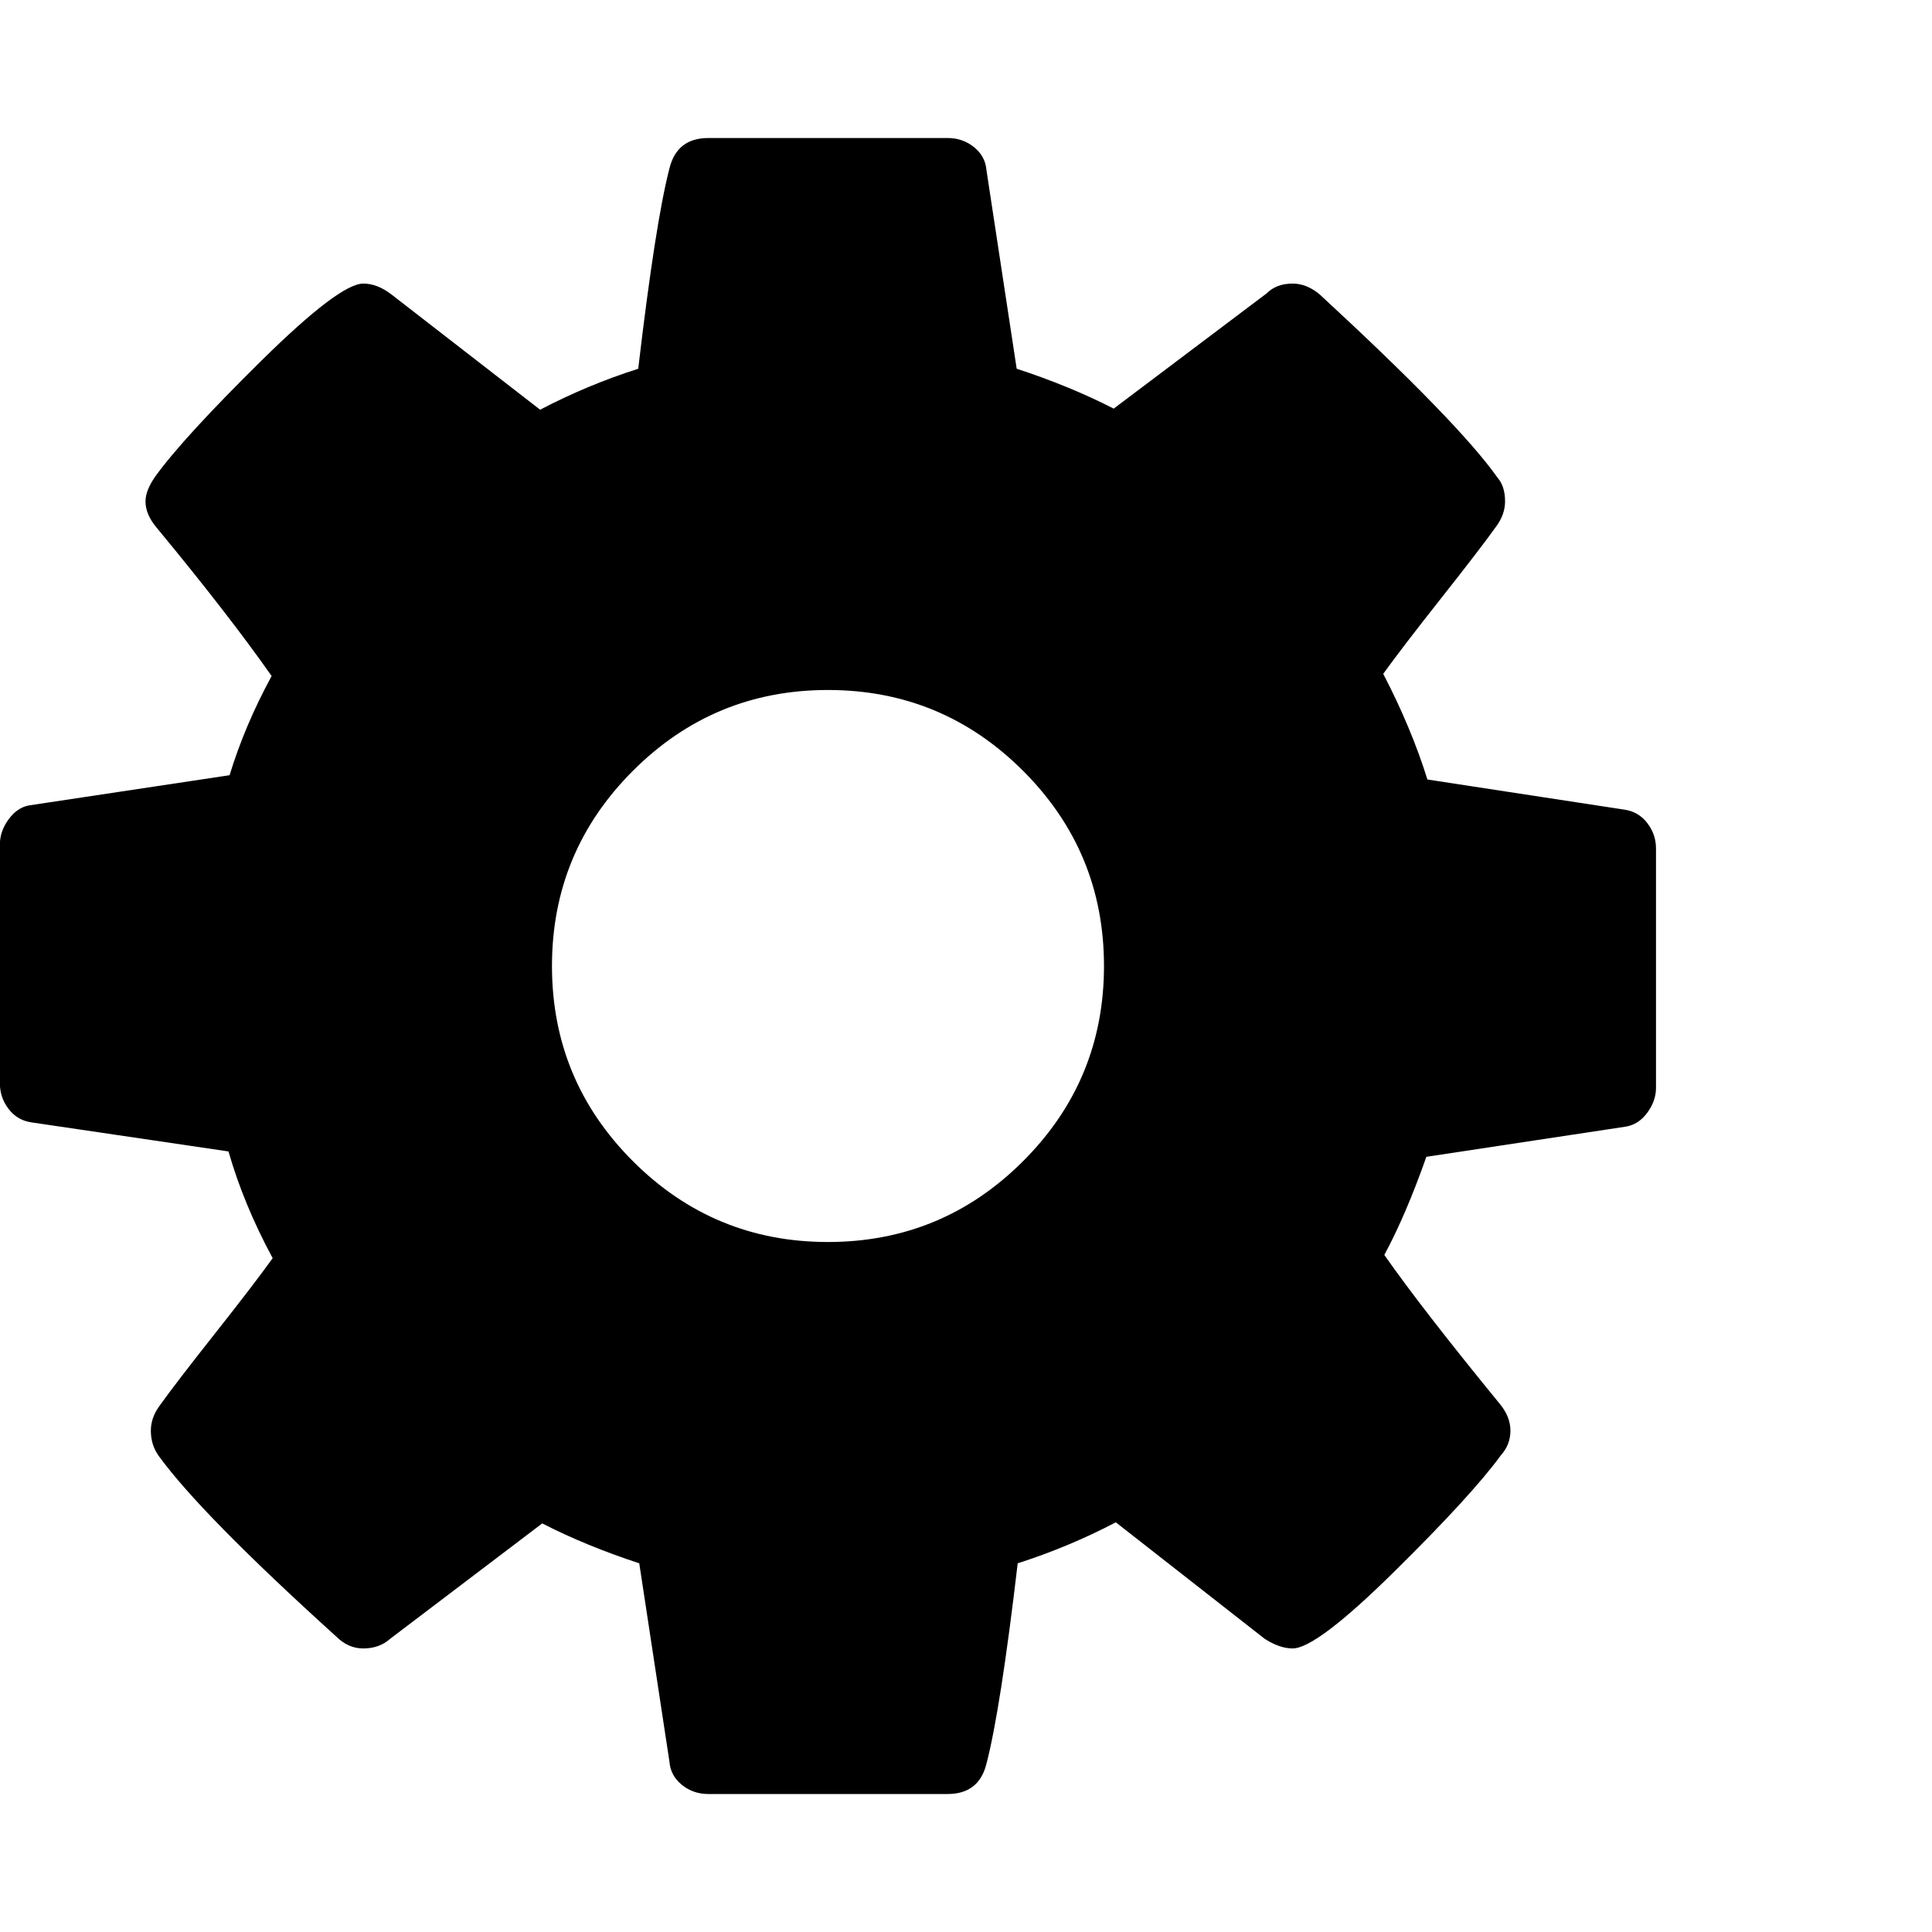
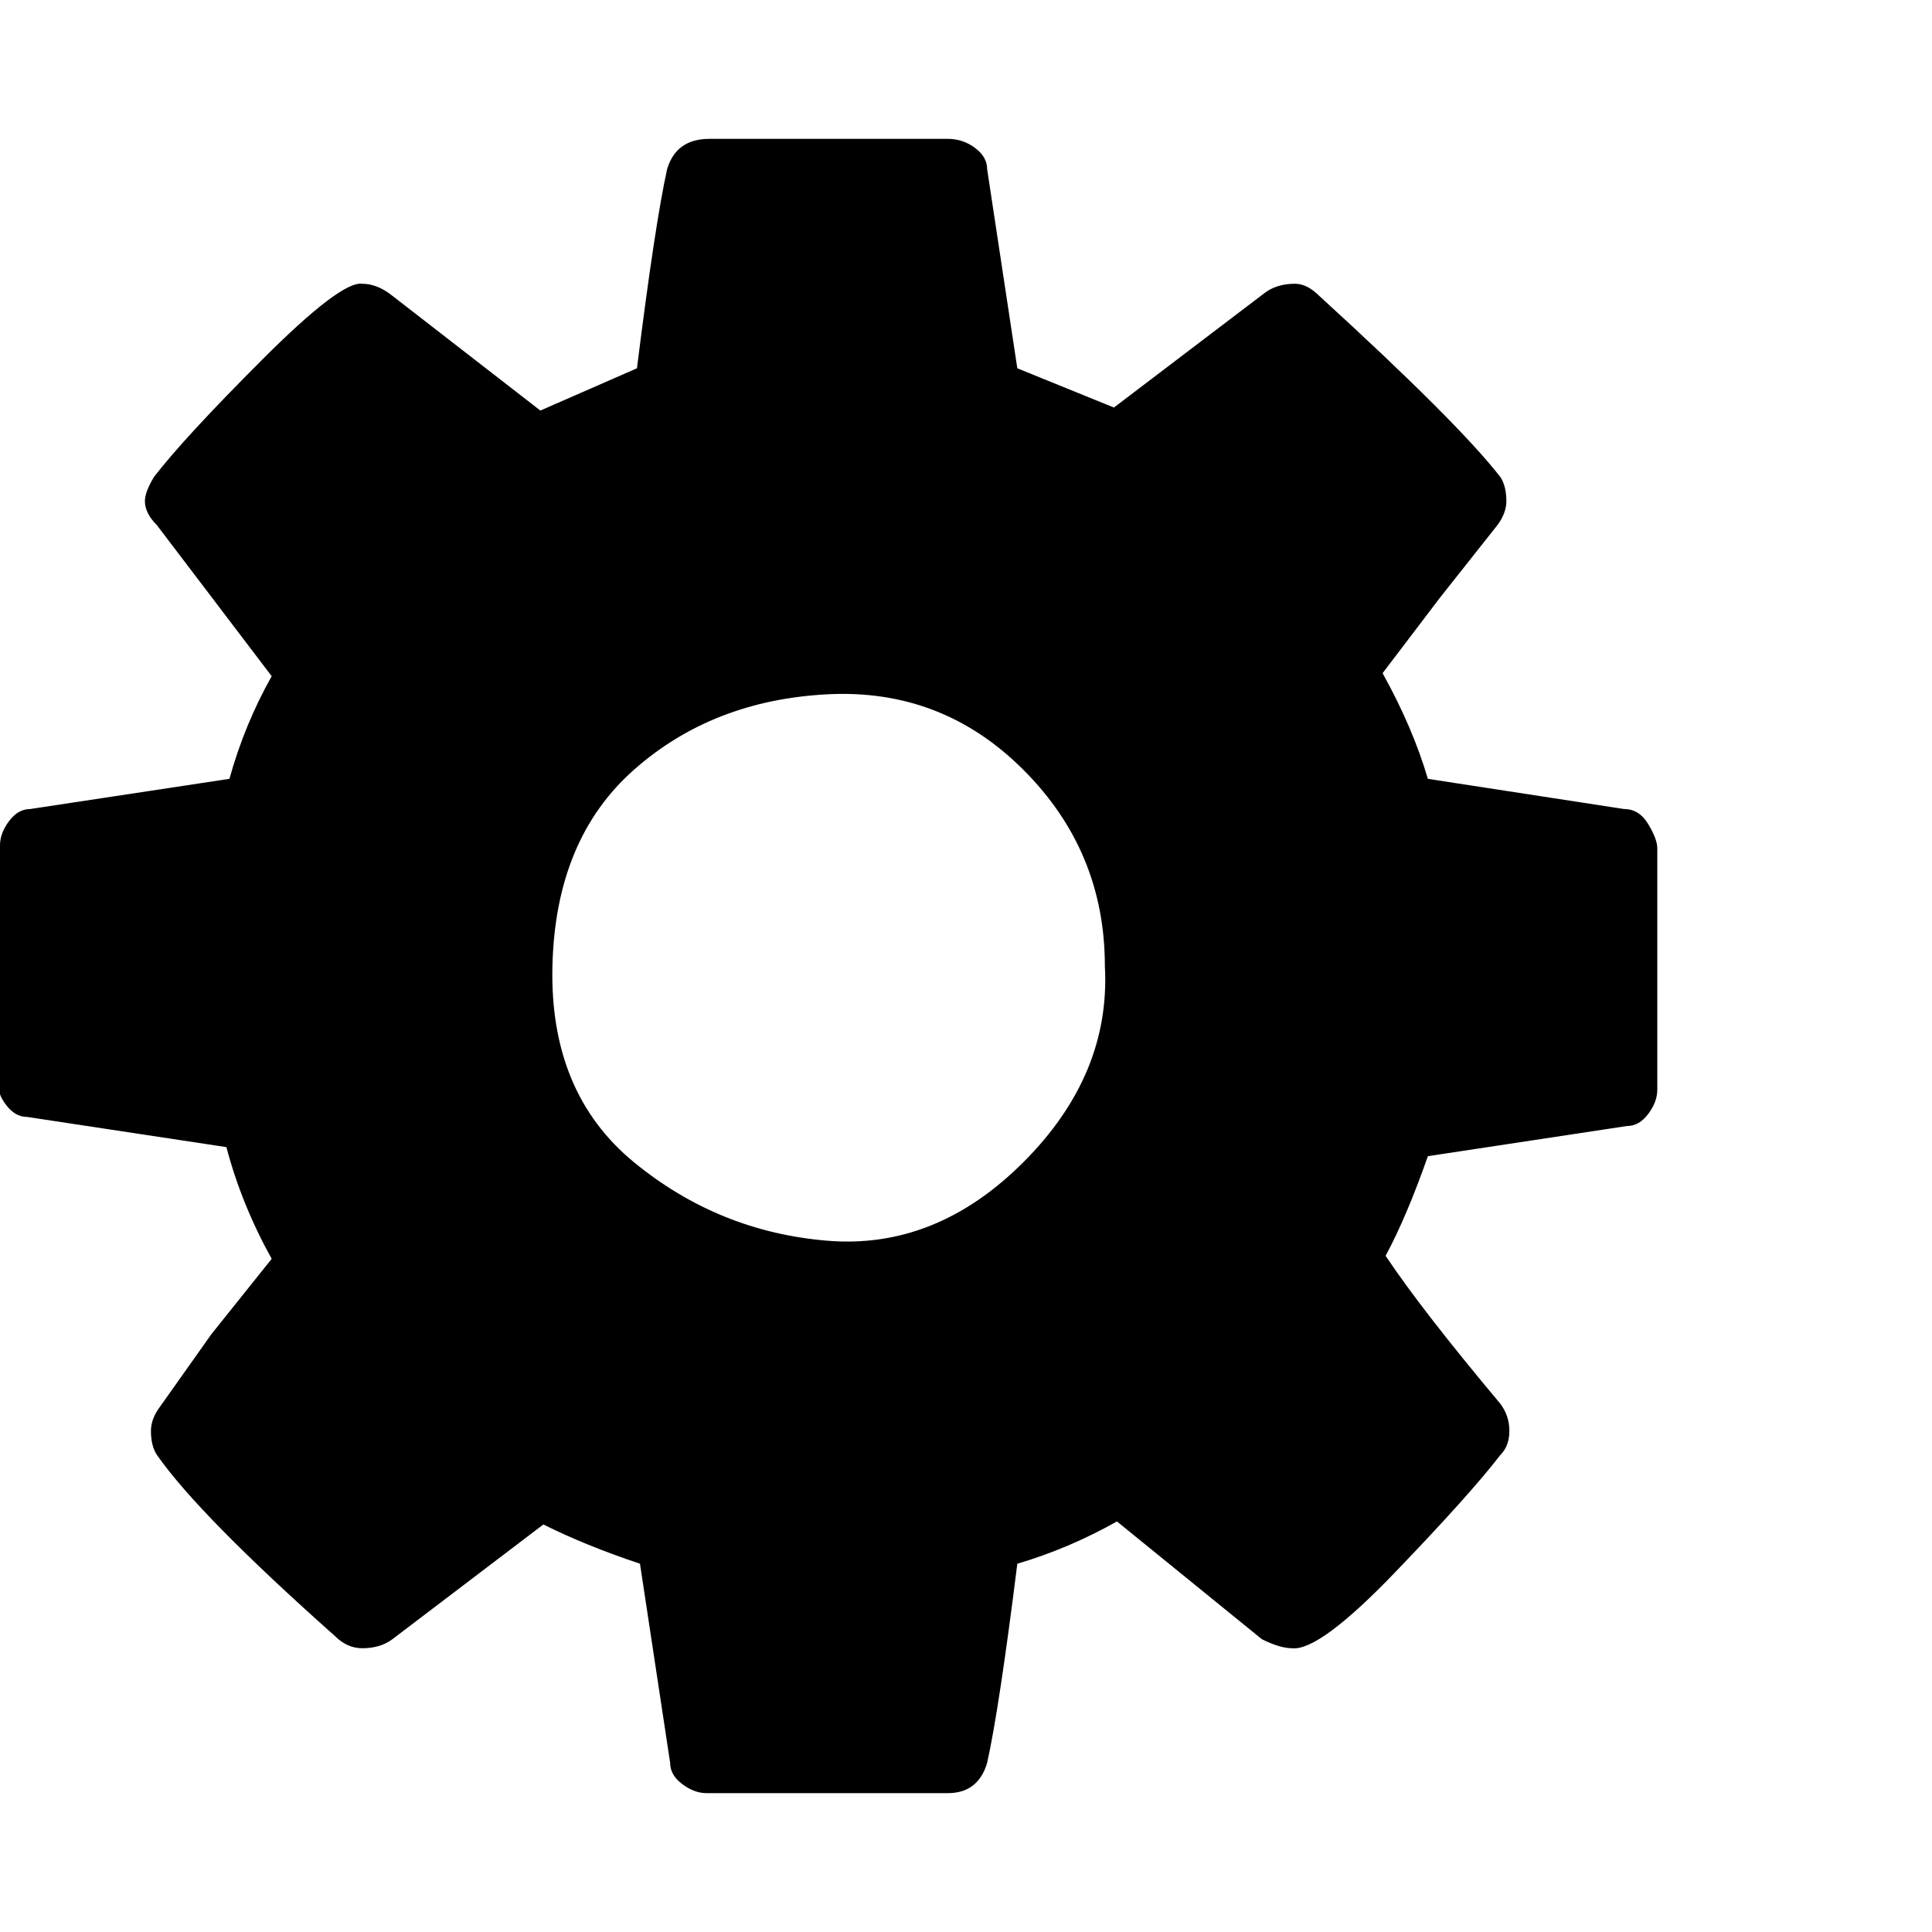
- <svg xmlns="http://www.w3.org/2000/svg" version="1.1" width="64" height="64" viewBox="0 0 64 64">
-   <path d="M36.571 32q0-3.786-2.679-6.464t-6.464-2.679-6.464 2.679-2.679 6.464 2.679 6.464 6.464 2.679 6.464-2.679 2.679-6.464zM54.857 28.107v7.929q0 0.429-0.286 0.821t-0.714 0.464l-6.607 1q-0.679 1.929-1.393 3.25 1.25 1.786 3.821 4.929 0.357 0.429 0.357 0.893t-0.321 0.821q-0.964 1.321-3.536 3.857t-3.357 2.536q-0.429 0-0.929-0.321l-4.929-3.857q-1.571 0.821-3.25 1.357-0.571 4.857-1.036 6.643-0.25 1-1.286 1h-7.929q-0.5 0-0.875-0.304t-0.411-0.768l-1-6.571q-1.75-0.571-3.214-1.321l-5.036 3.821q-0.357 0.321-0.893 0.321-0.5 0-0.893-0.393-4.5-4.071-5.893-6-0.25-0.357-0.25-0.821 0-0.429 0.286-0.821 0.536-0.75 1.821-2.375t1.929-2.518q-0.964-1.786-1.464-3.536l-6.536-0.964q-0.464-0.071-0.75-0.446t-0.286-0.839v-7.929q0-0.429 0.286-0.821t0.679-0.464l6.643-1q0.5-1.643 1.393-3.286-1.429-2.036-3.821-4.929-0.357-0.429-0.357-0.857 0-0.357 0.321-0.821 0.929-1.286 3.518-3.839t3.375-2.554q0.464 0 0.929 0.357l4.929 3.821q1.571-0.821 3.25-1.357 0.571-4.857 1.036-6.643 0.25-1 1.286-1h7.929q0.5 0 0.875 0.304t0.411 0.768l1 6.571q1.75 0.571 3.214 1.321l5.071-3.821q0.321-0.321 0.857-0.321 0.464 0 0.893 0.357 4.607 4.25 5.893 6.071 0.25 0.286 0.25 0.786 0 0.429-0.286 0.821-0.536 0.75-1.821 2.375t-1.929 2.518q0.929 1.786 1.464 3.5l6.536 1q0.464 0.071 0.75 0.446t0.286 0.839z" />
+ <svg xmlns="http://www.w3.org/2000/svg" width="64" height="64">
+   <path d="M36.6 32q0-3.8-2.7-6.5T27.4 23 21 25.5 18.3 32t2.7 6.5 6.4 2.6 6.5-2.6 2.7-6.5zm18.3-3.9v8q0 .4-.3.8t-.7.4l-6.6 1q-.7 2-1.4 3.3 1.2 1.8 3.8 4.9.3.4.3.9t-.3.8q-1 1.3-3.5 3.9t-3.4 2.5q-.4 0-1-.3L37 50.4q-1.6.9-3.3 1.4-.6 4.8-1 6.6-.3 1-1.3 1h-8q-.4 0-.8-.3t-.4-.7l-1-6.6q-1.8-.6-3.2-1.3l-5 3.8q-.4.3-1 .3-.5 0-.9-.4-4.5-4-5.9-6-.2-.3-.2-.8 0-.4.3-.8L7 44.2l2-2.5Q8 39.9 7.5 38l-6.6-1q-.4 0-.7-.4T0 36v-8q0-.4.3-.8t.7-.4l6.6-1Q8.1 24 9 22.4l-3.8-5q-.4-.4-.4-.8 0-.3.3-.8 1-1.3 3.6-3.9T12 9.4q.5 0 1 .4l4.9 3.8 3.2-1.4q.6-4.8 1-6.6.3-1 1.4-1h7.9q.5 0 .9.3t.4.7l1 6.6 3.2 1.3 5-3.8q.4-.3 1-.3.4 0 .8.4 4.6 4.2 6 6 .2.3.2.8 0 .4-.3.8l-1.9 2.4-1.9 2.5q1 1.8 1.5 3.5l6.5 1q.5 0 .8.5t.3.8z" />
</svg>
